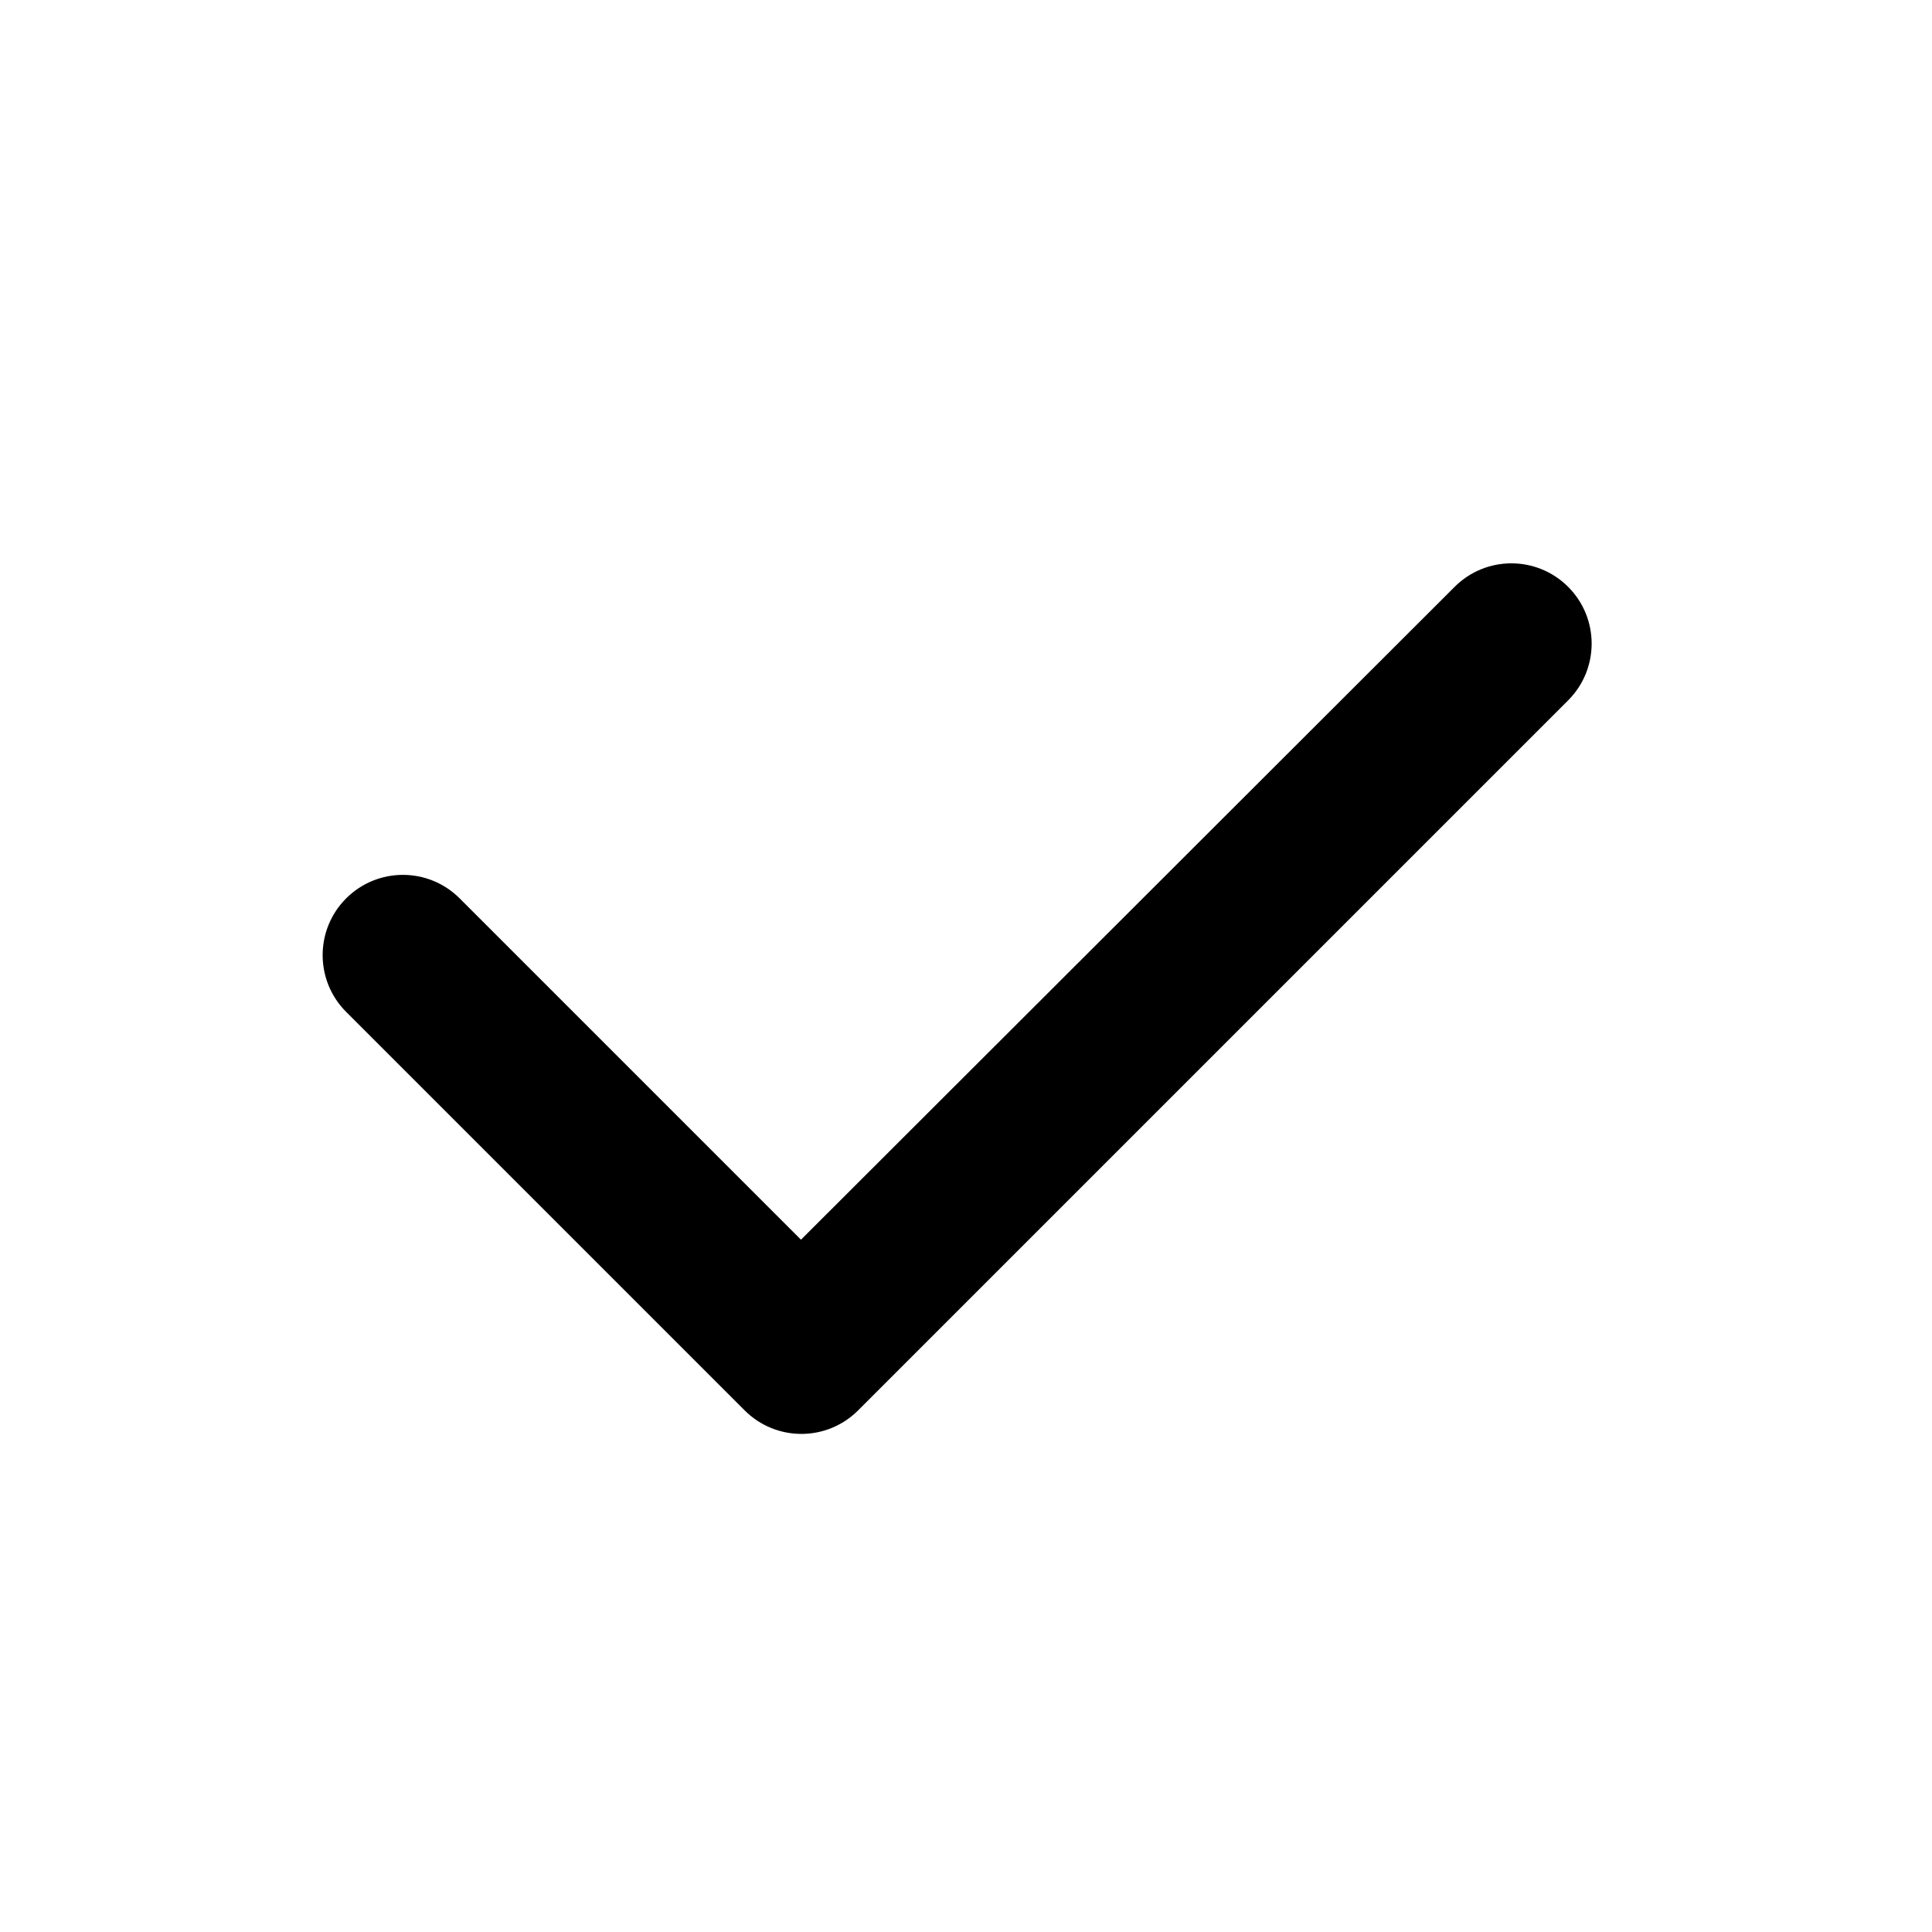
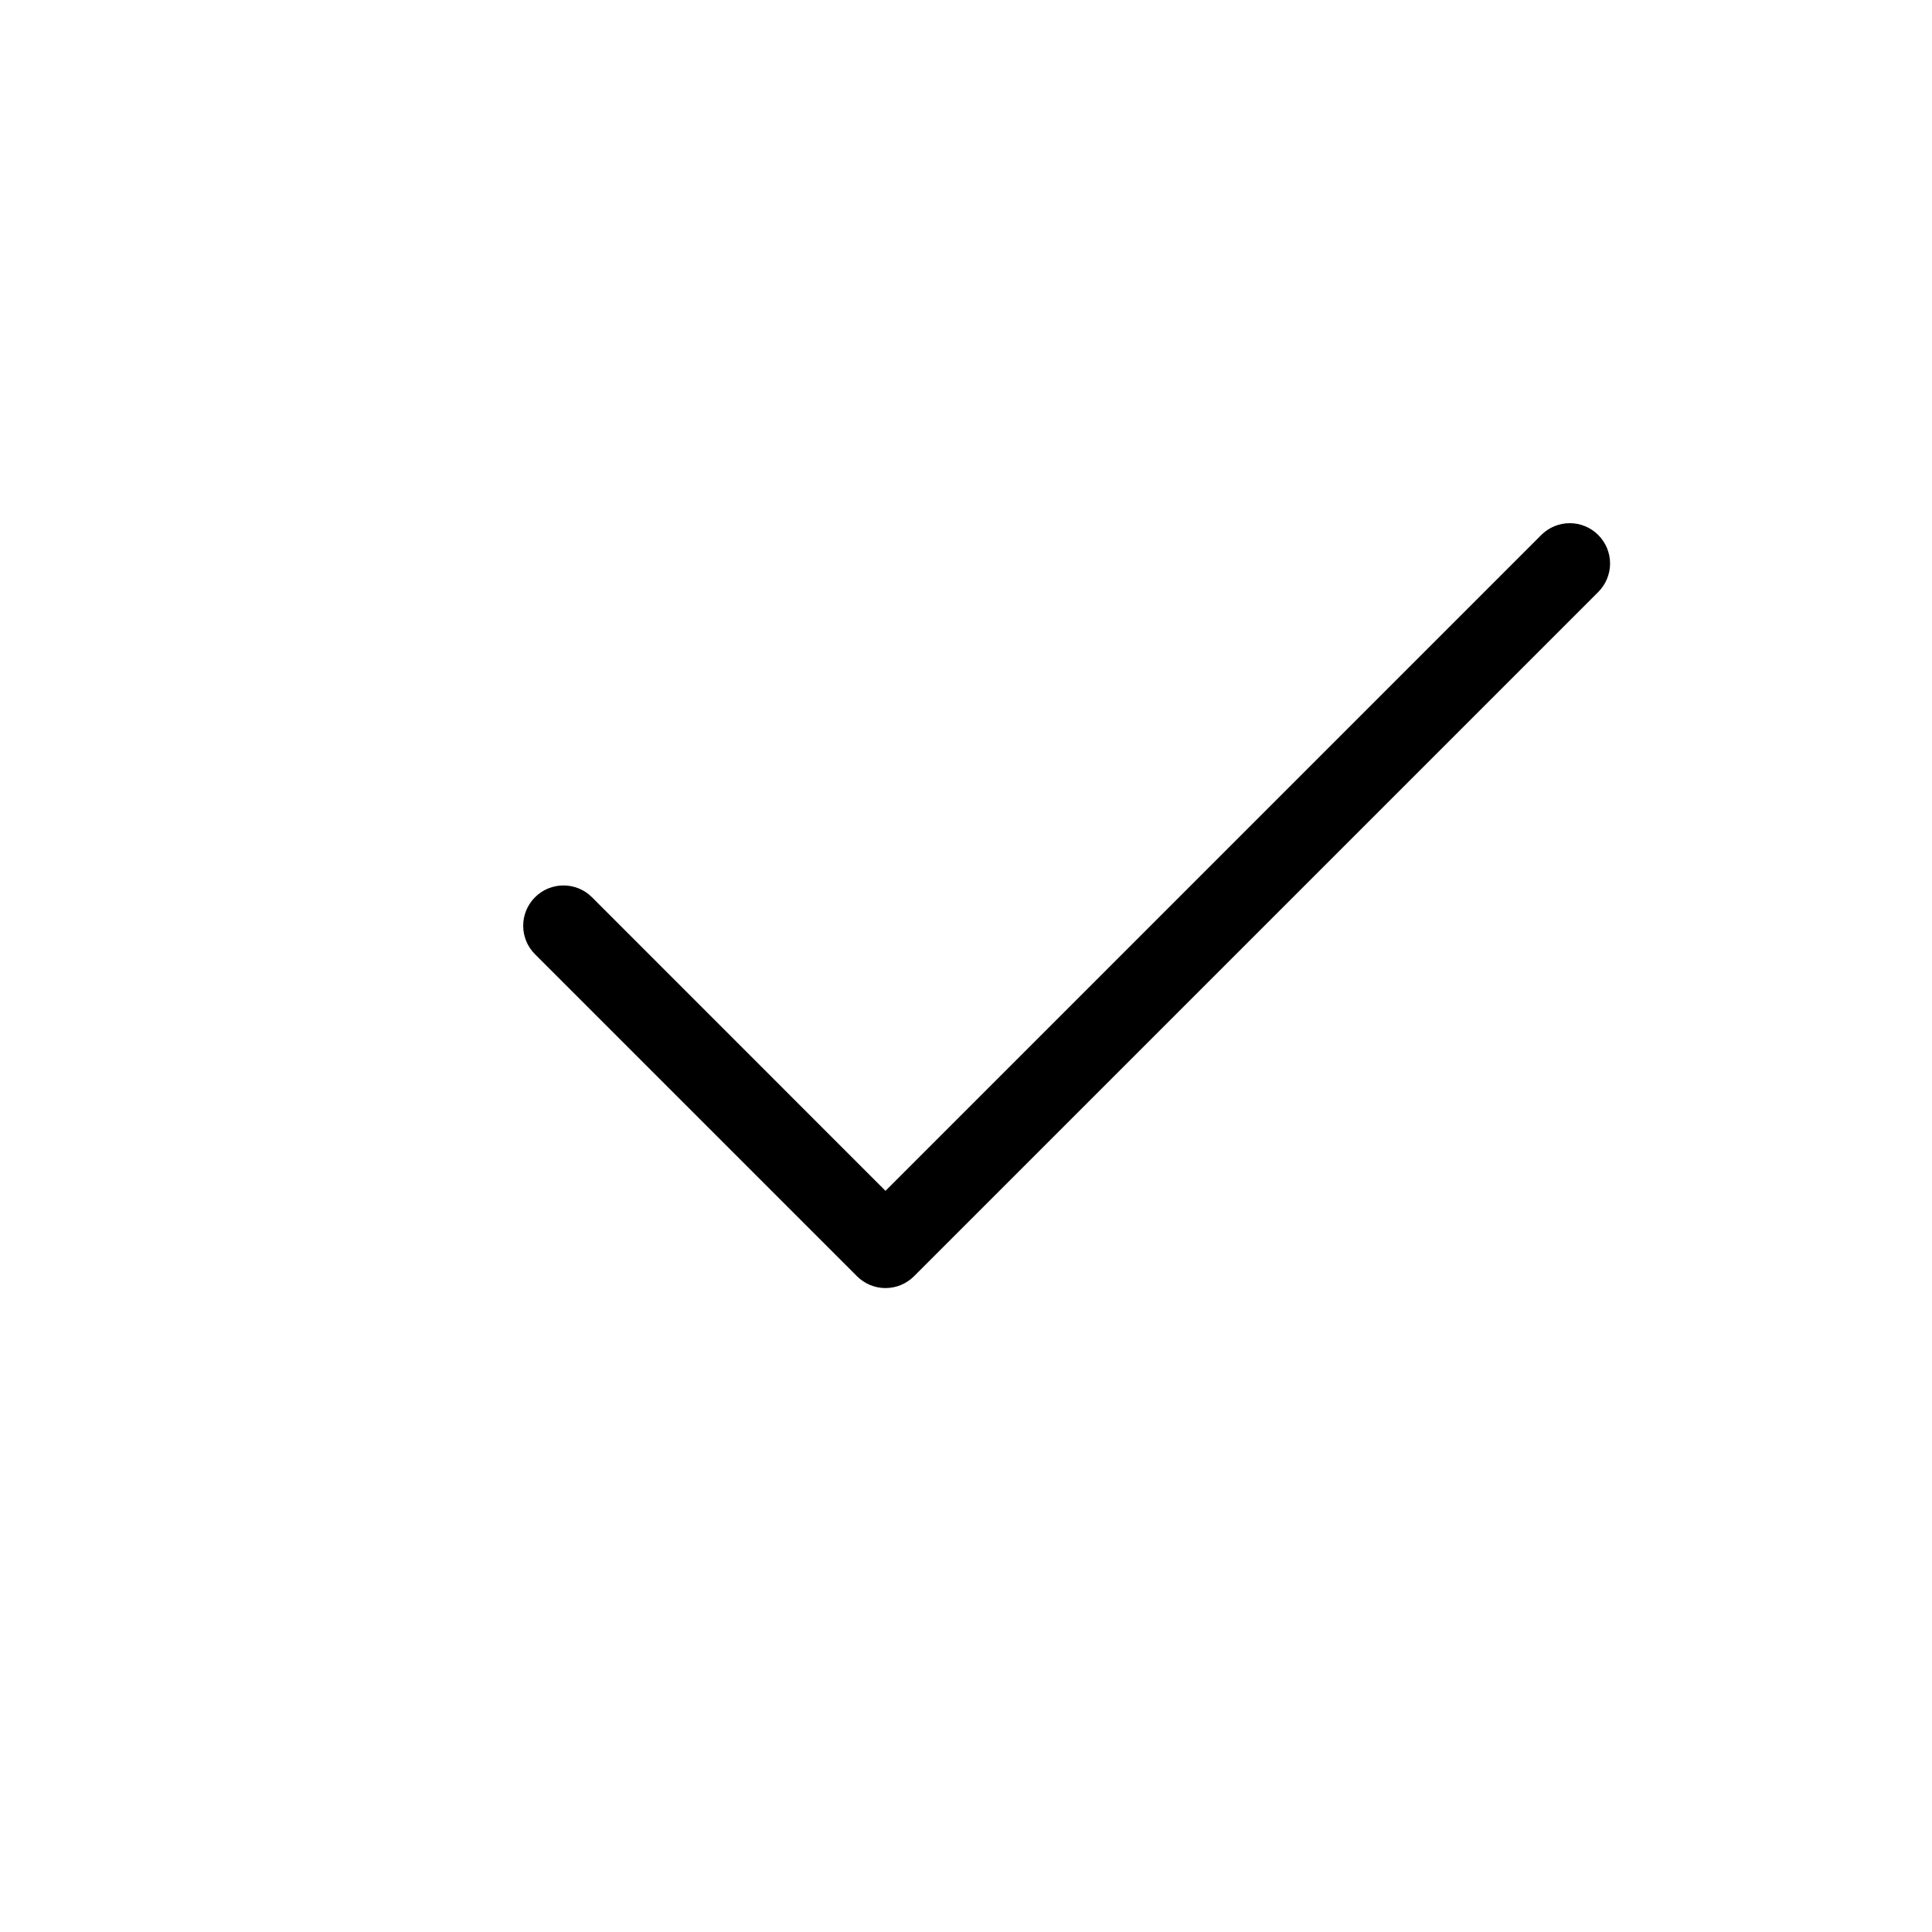
- <svg xmlns="http://www.w3.org/2000/svg" viewBox="0 0 24 24" width="24" height="24">
-   <path d="M9.95 15.4l-4.24-4.24a.996.996 0 1 0-1.41 1.41l4.95 4.95c.39.39 1.02.39 1.41 0l8.82-8.82a.996.996 0 1 0-1.41-1.41L9.95 15.4z" />
+ <svg xmlns="http://www.w3.org/2000/svg" width="24" height="24" viewBox="0 0 24 24">
+   <path d="M19.854 6.646a.5.5 0 010 .708l-8.5 8.5a.5.5 0 01-.708 0l-4-4a.5.5 0 01.708-.708L11 14.793l8.146-8.147a.5.5 0 01.708 0z" />
</svg>
